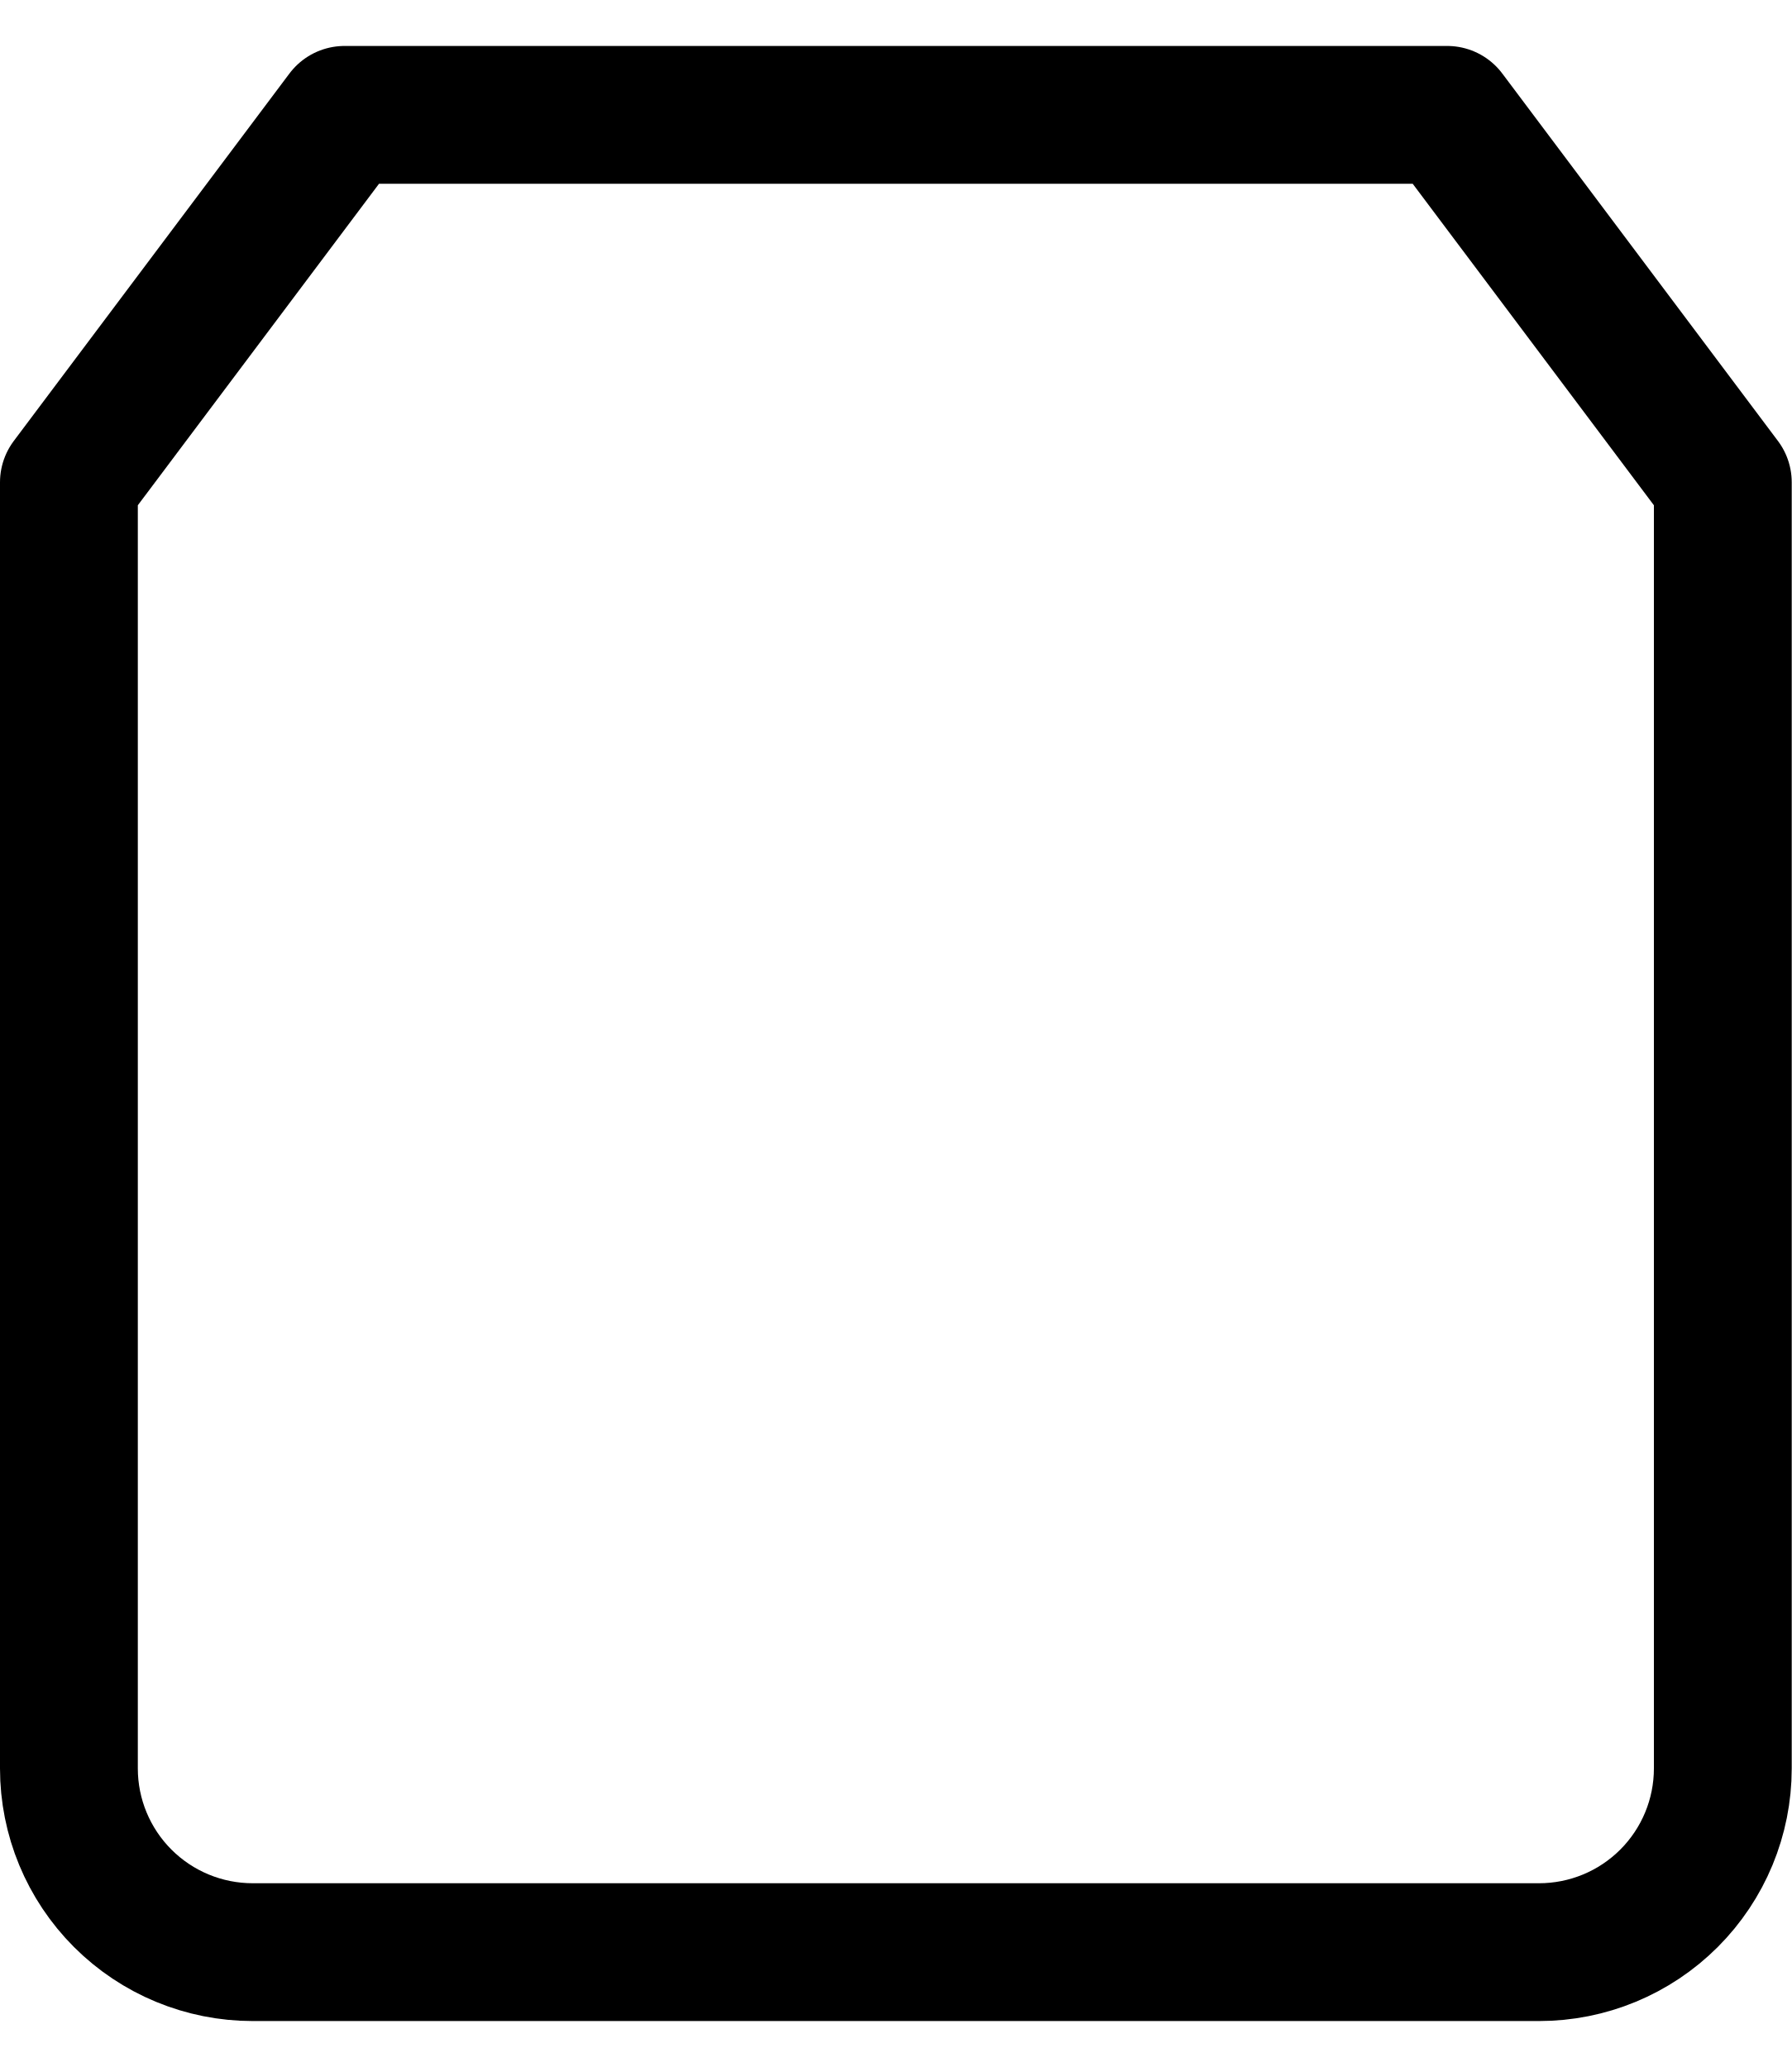
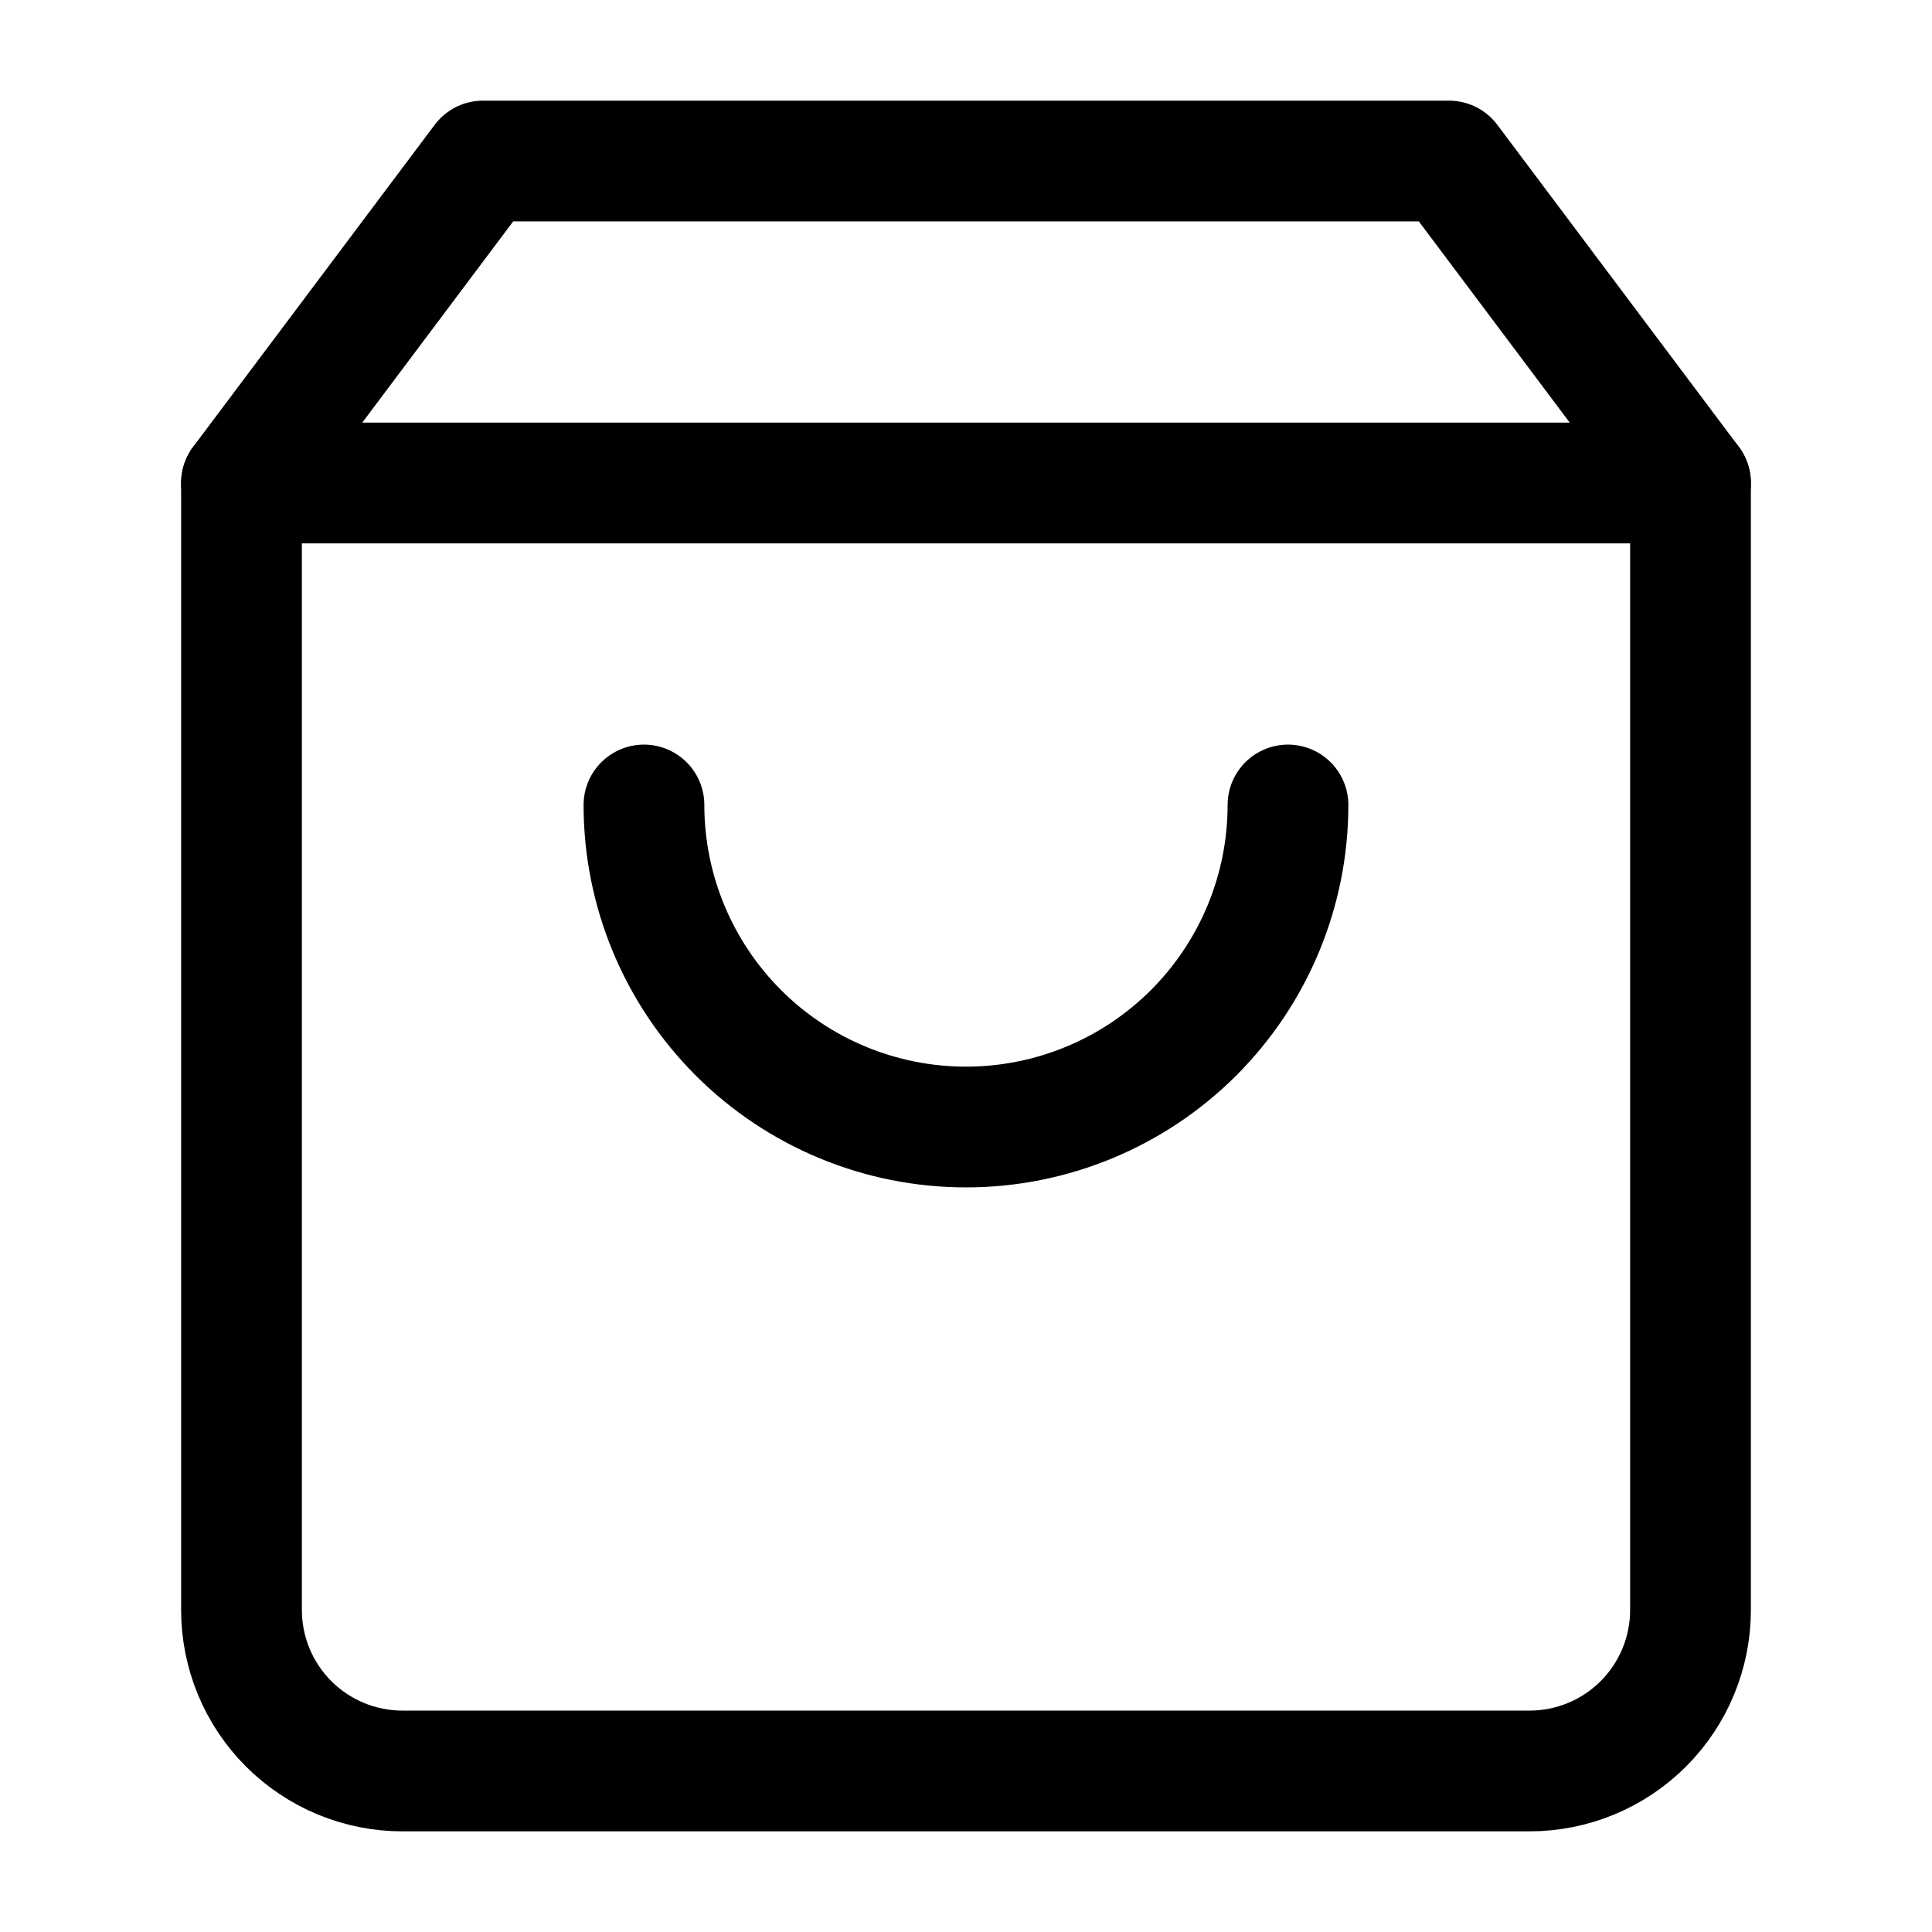
- <svg xmlns="http://www.w3.org/2000/svg" width="26" height="30" viewBox="0 0 26 30" fill="none">
-   <path d="M5 1.667L1 7V25.667C1 26.374 1.281 27.052 1.781 27.552C2.281 28.052 2.959 28.333 3.667 28.333H22.333C23.041 28.333 23.719 28.052 24.219 27.552C24.719 27.052 25 26.374 25 25.667V7L21 1.667H5Z" stroke="black" stroke-width="2" stroke-linecap="round" stroke-linejoin="round" />
+ <svg xmlns="http://www.w3.org/2000/svg" width="32" height="32" viewBox="0 0 32 32" fill="none">
+   <path d="M8 2.667L4 8V26.667C4 27.374 4.281 28.052 4.781 28.552C5.281 29.052 5.959 29.333 6.667 29.333H25.333C26.041 29.333 26.719 29.052 27.219 28.552C27.719 28.052 28 27.374 28 26.667V8L24 2.667H8Z" stroke="black" stroke-width="2" stroke-linecap="round" stroke-linejoin="round" />
+   <path d="M4 8H28" stroke="black" stroke-width="2" stroke-linecap="round" stroke-linejoin="round" />
+   <path d="M21.333 13.333C21.333 14.748 20.771 16.104 19.771 17.105C18.771 18.105 17.414 18.667 16 18.667C14.585 18.667 13.229 18.105 12.229 17.105C11.229 16.104 10.666 14.748 10.666 13.333" stroke="black" stroke-width="2" stroke-linecap="round" stroke-linejoin="round" />
</svg>
